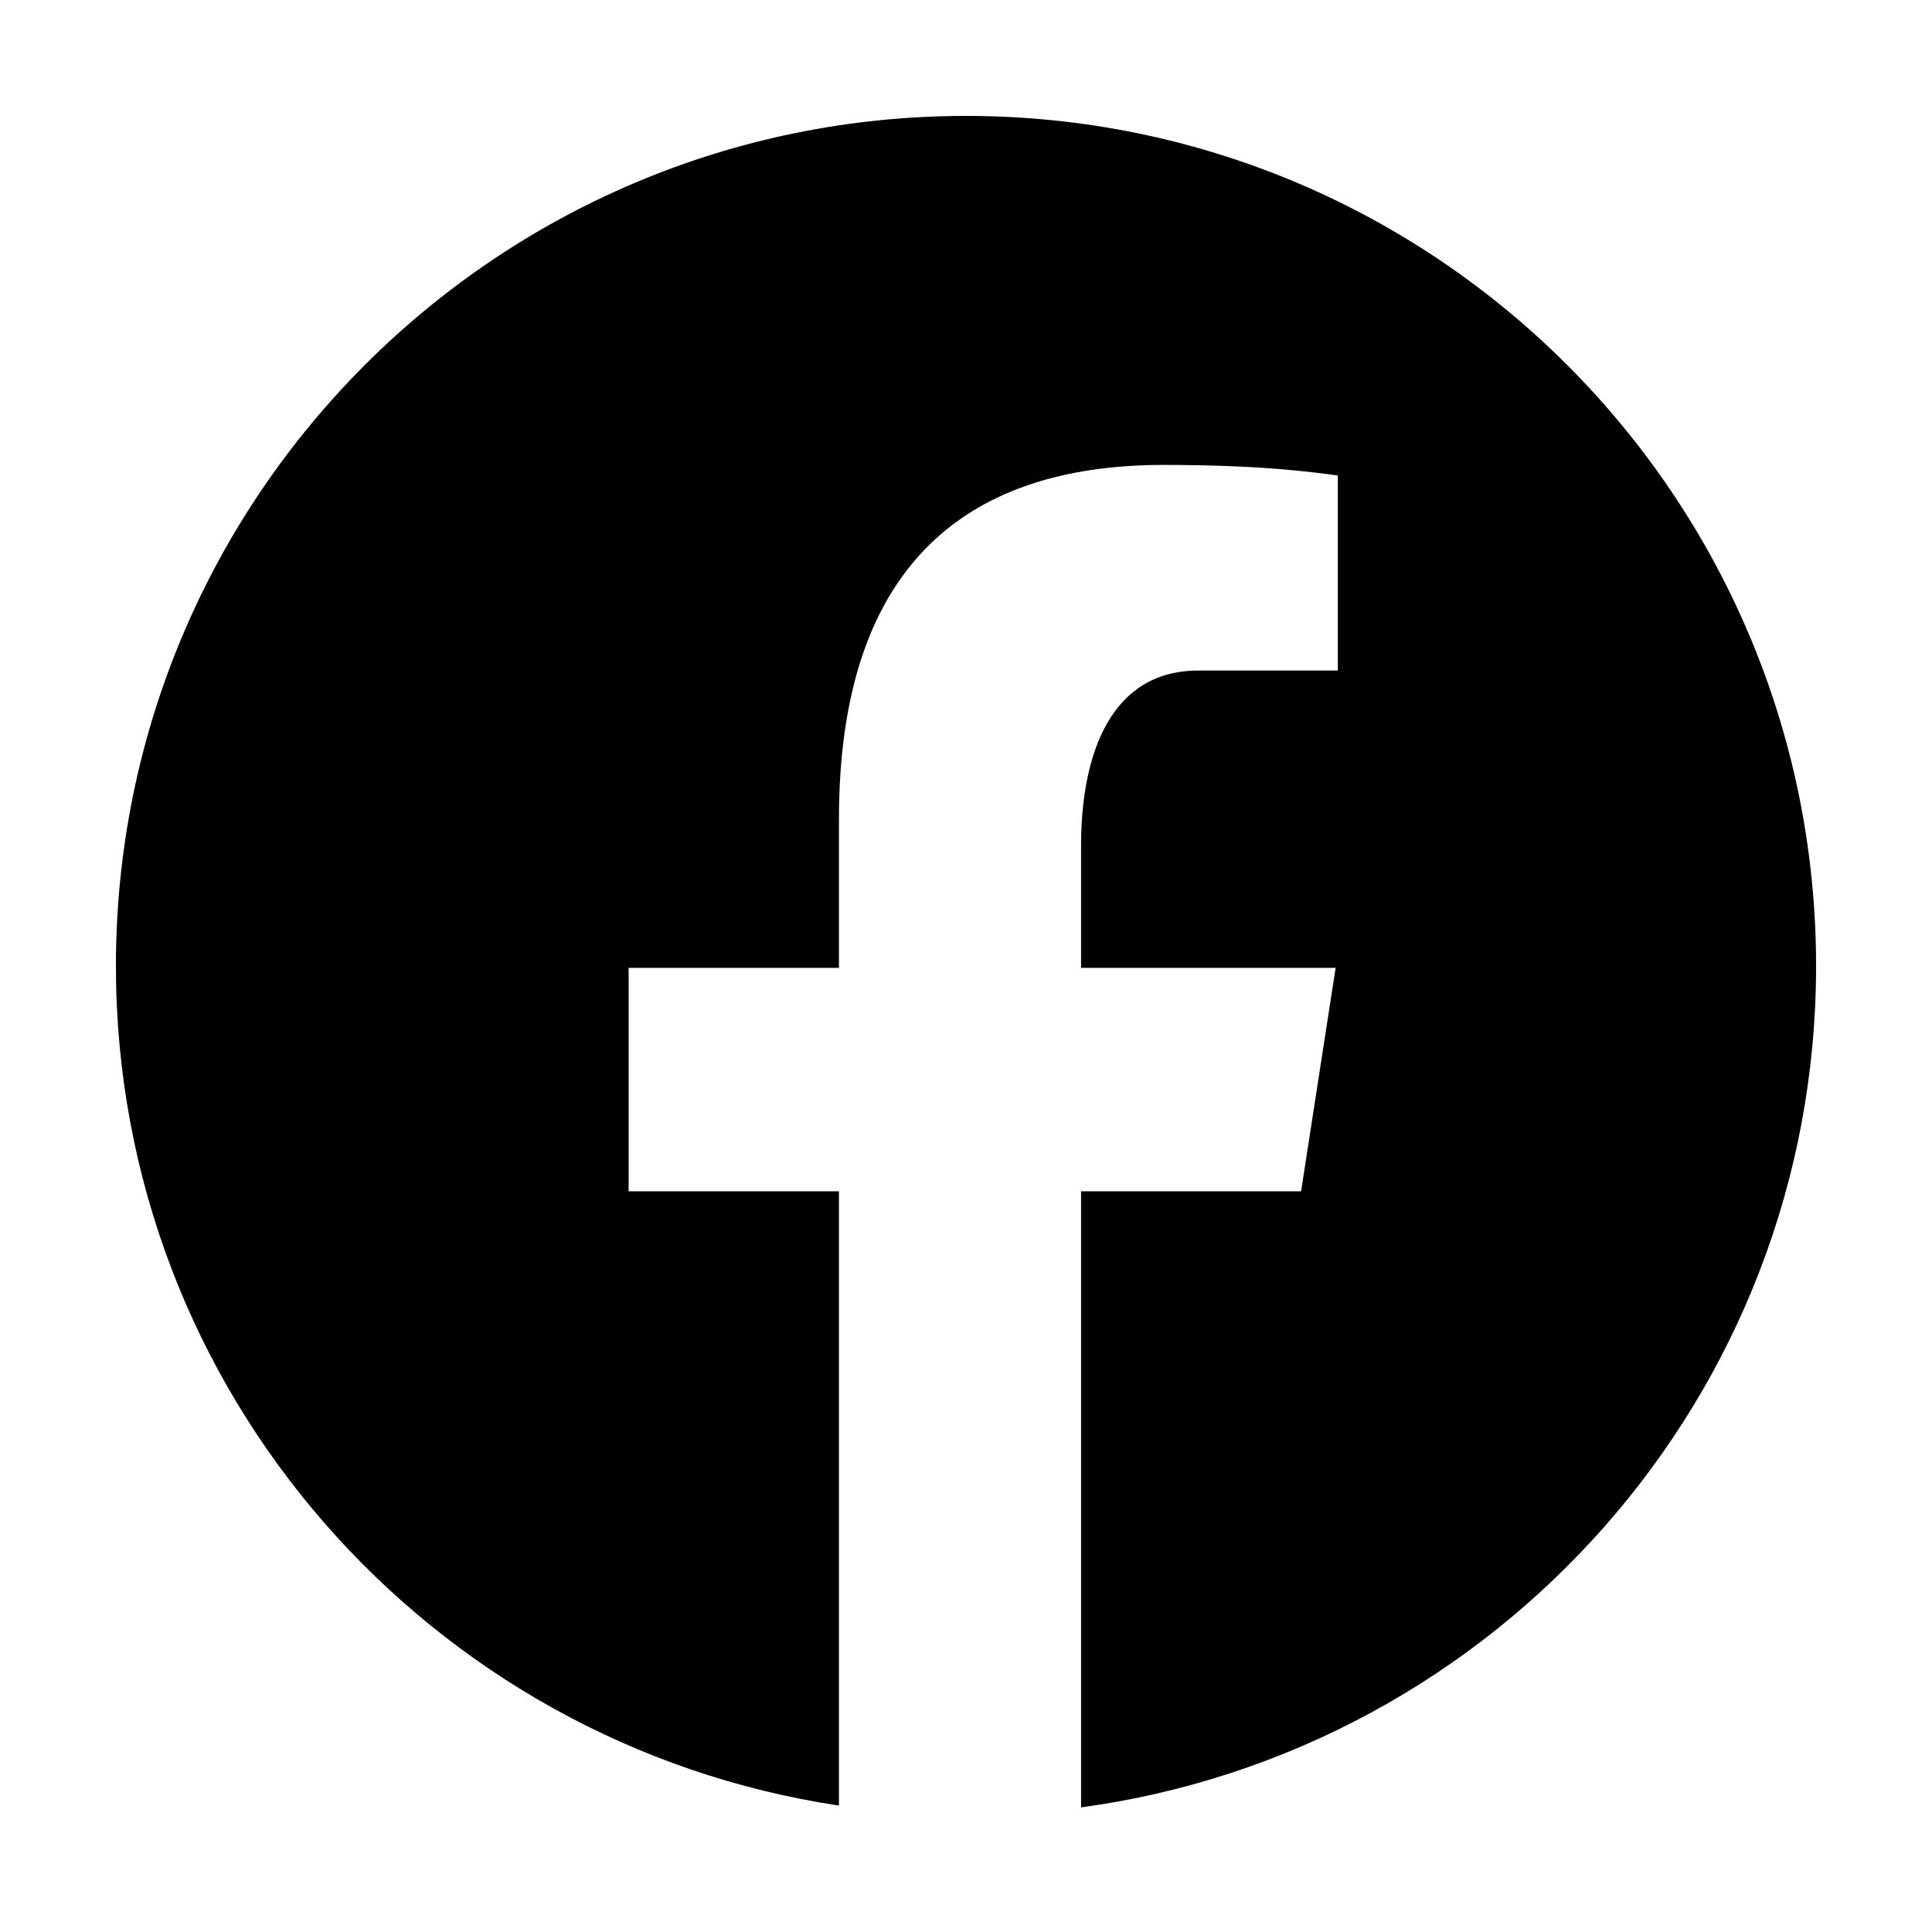
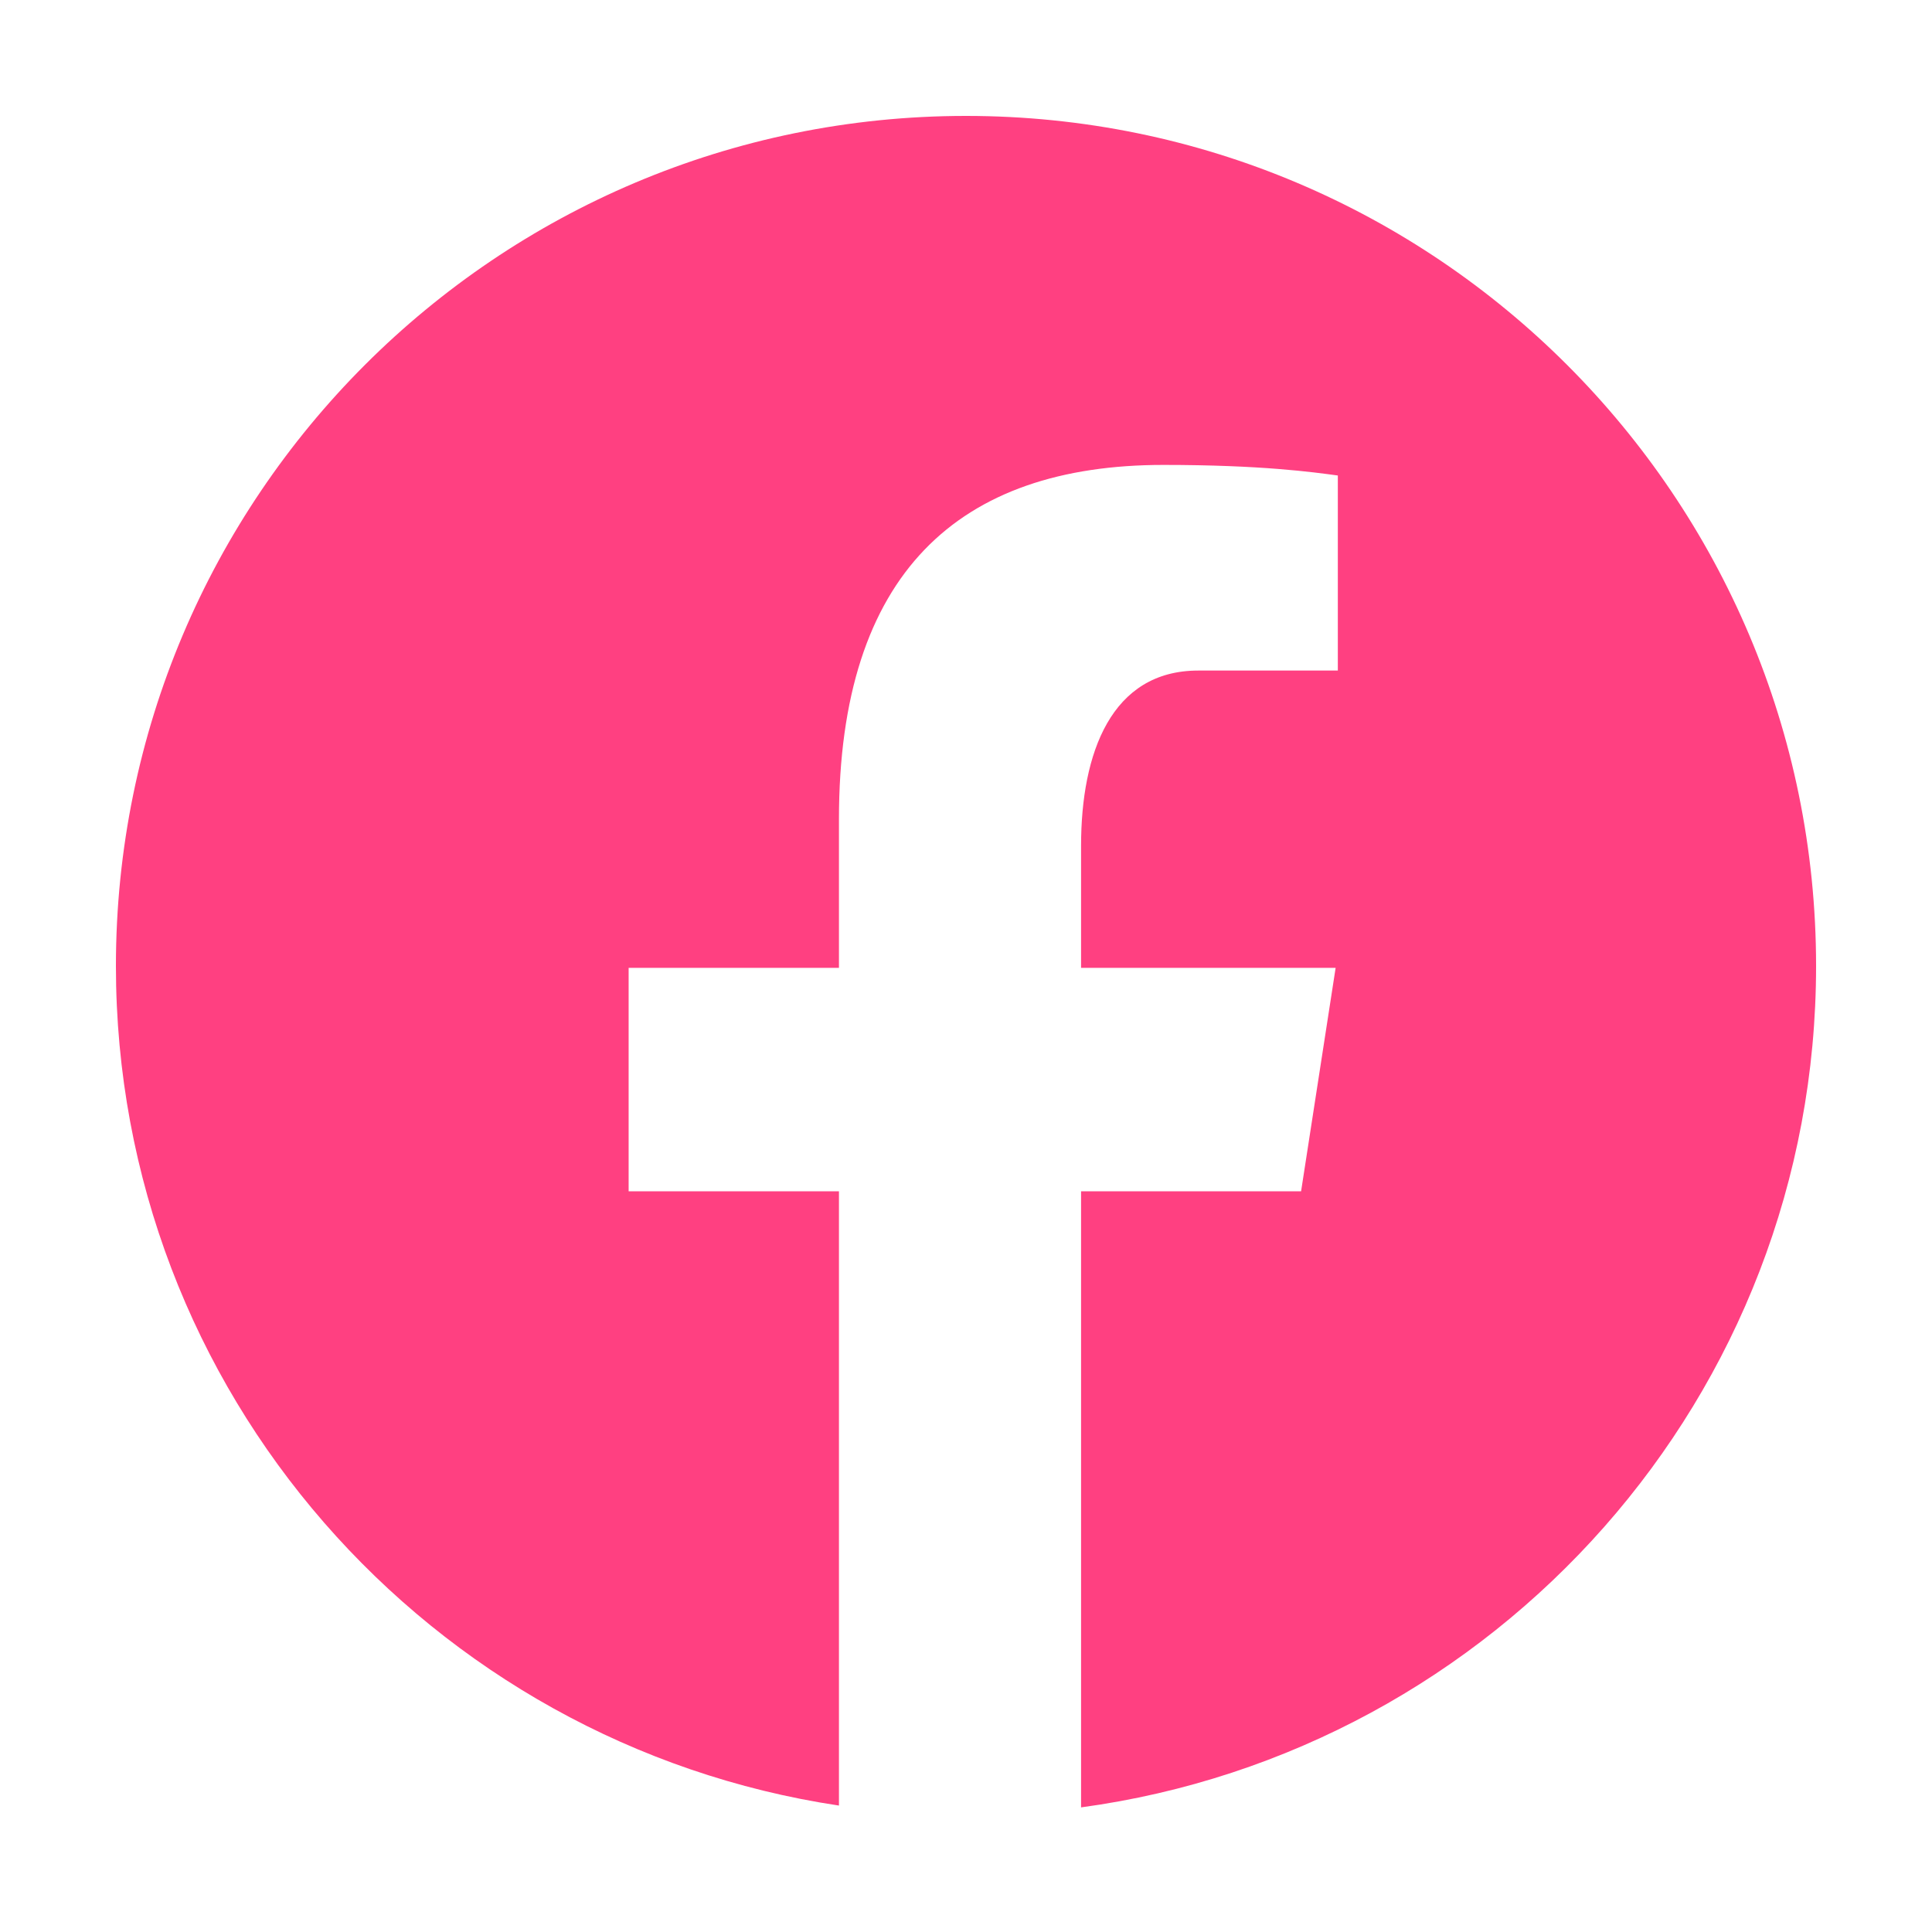
<svg xmlns="http://www.w3.org/2000/svg" viewBox="0 0 50 50" width="50px" height="50px">
-   <path d="M25,3C12.85,3,3,12.85,3,25c0,11.03,8.125,20.137,18.712,21.728V30.831h-5.443v-5.783h5.443v-3.848 c0-6.371,3.104-9.168,8.399-9.168c2.536,0,3.877,0.188,4.512,0.274v5.048h-3.612c-2.248,0-3.033,2.131-3.033,4.533v3.161h6.588 l-0.894,5.783h-5.694v15.944C38.716,45.318,47,36.137,47,25C47,12.85,37.15,3,25,3z" />
+   <path d="M25,3C12.85,3,3,12.85,3,25c0,11.03,8.125,20.137,18.712,21.728V30.831h-5.443v-5.783h5.443v-3.848 c0-6.371,3.104-9.168,8.399-9.168c2.536,0,3.877,0.188,4.512,0.274v5.048h-3.612c-2.248,0-3.033,2.131-3.033,4.533v3.161h6.588 l-0.894,5.783h-5.694v15.944C38.716,45.318,47,36.137,47,25C47,12.85,37.15,3,25,3z" fill="#ff4081" />
</svg>
